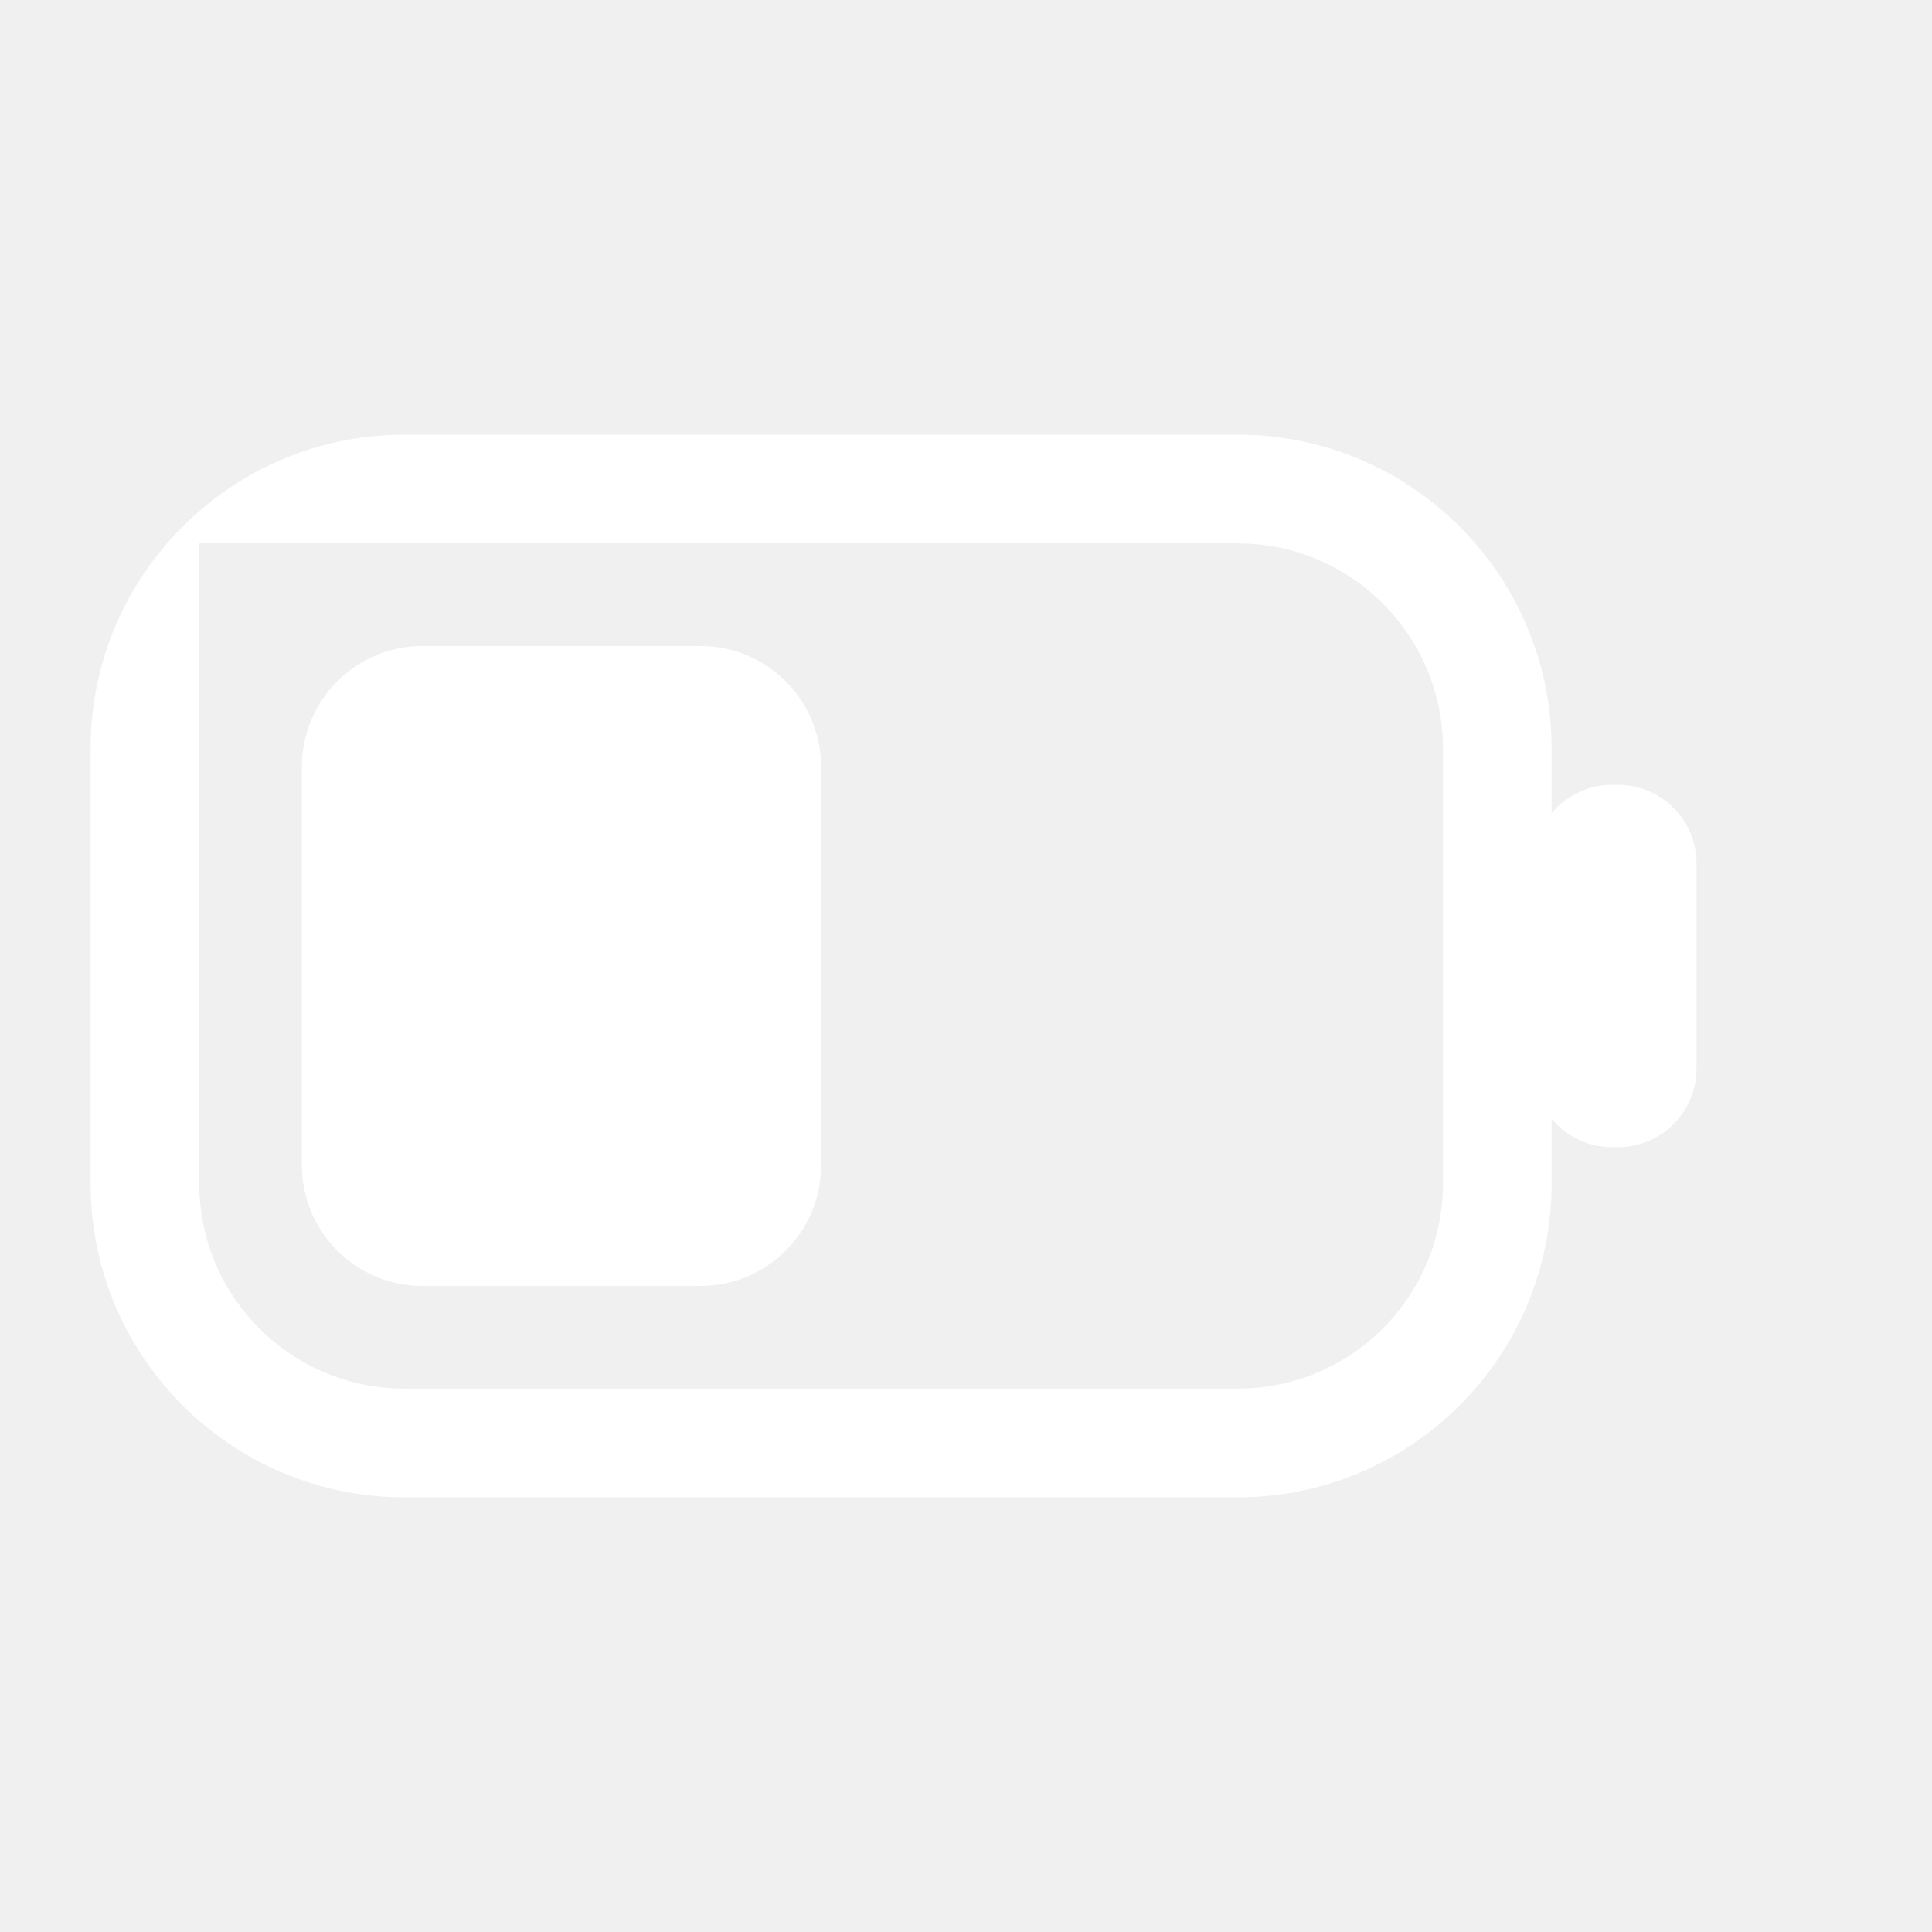
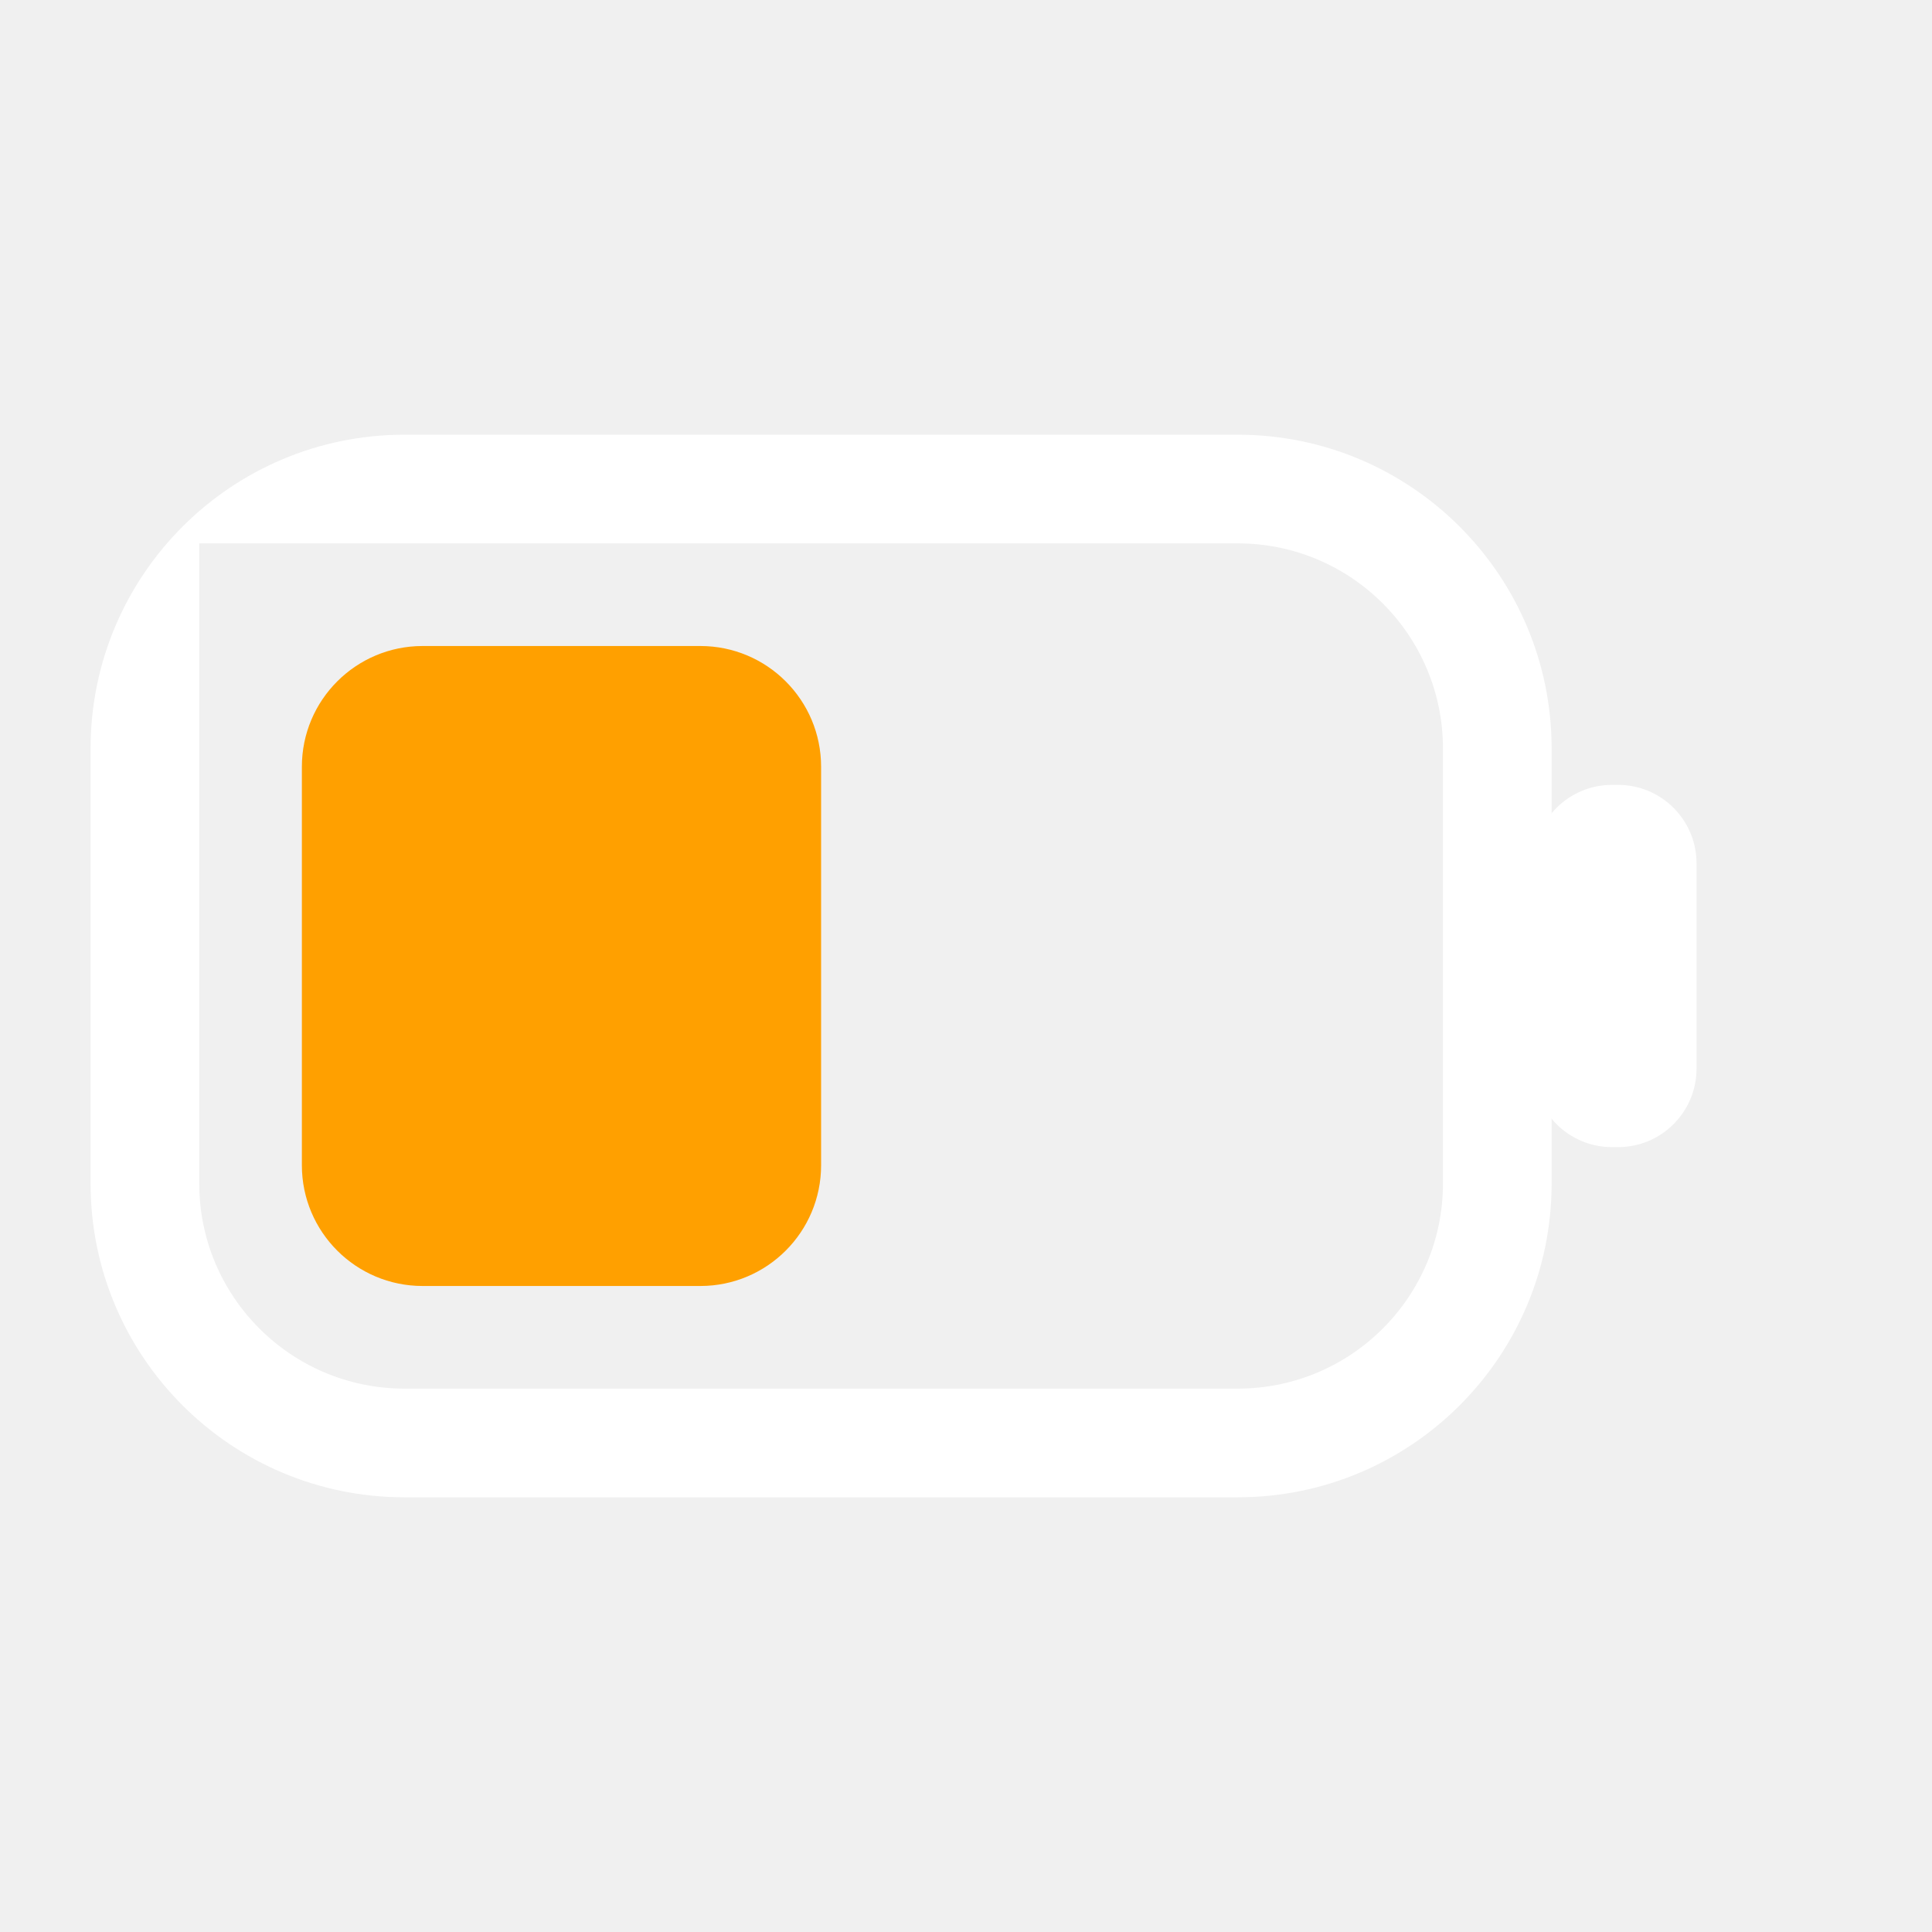
<svg xmlns="http://www.w3.org/2000/svg" viewBox="0 0 16 16" version="1.1">
  <path d="M 3.35,3.6 L 10.25,3.6 A 2.6,2.6 0 0 1 12.85,6.2 L 12.85,9.8 A 2.6,2.6 0 0 1 10.25,12.4 L 3.35,12.4 A 2.6,2.6 0 0 1 0.75,9.8 L 0.75,6.2 A 2.6,2.6 0 0 1 3.35,3.6 Z M 3.35,4.5 L 1.65,4.5 L 1.65,6.2 L 1.65,9.8 A 1.7,1.7 0 0 0 3.35,11.5 L 10.25,11.5 A 1.7,1.7 0 0 0 11.95,9.8 L 11.95,6.2 A 1.7,1.7 0 0 0 10.25,4.5 L 3.35,4.5 Z" fill="#ffffff" fill-rule="evenodd" />
  <path d="M 13.35,6.5 L 13.4,6.5 A 0.65,0.65 0 0 1 14.05,7.15 L 14.05,8.85 A 0.65,0.65 0 0 1 13.4,9.5 L 13.35,9.5 A 0.65,0.65 0 0 1 12.7,8.85 L 12.7,7.15 A 0.65,0.65 0 0 1 13.35,6.5 Z" fill="#ffffff" />
-   <path d="M 3.5,5.35 L 5.8,5.35 A 1.0,1.0 0 0 1 6.8,6.35 L 6.8,9.65 A 1.0,1.0 0 0 1 5.8,10.65 L 3.5,10.65 A 1.0,1.0 0 0 1 2.5,9.65 L 2.5,6.35 A 1.0,1.0 0 0 1 3.5,5.35 Z" fill="#ffffff" />
+   <path d="M 3.5,5.35 L 5.8,5.35 A 1.0,1.0 0 0 1 6.8,6.35 L 6.8,9.65 A 1.0,1.0 0 0 1 5.8,10.65 L 3.5,10.65 A 1.0,1.0 0 0 1 2.5,9.65 L 2.5,6.35 A 1.0,1.0 0 0 1 3.5,5.35 Z" fill="#FFA000" />
</svg>
